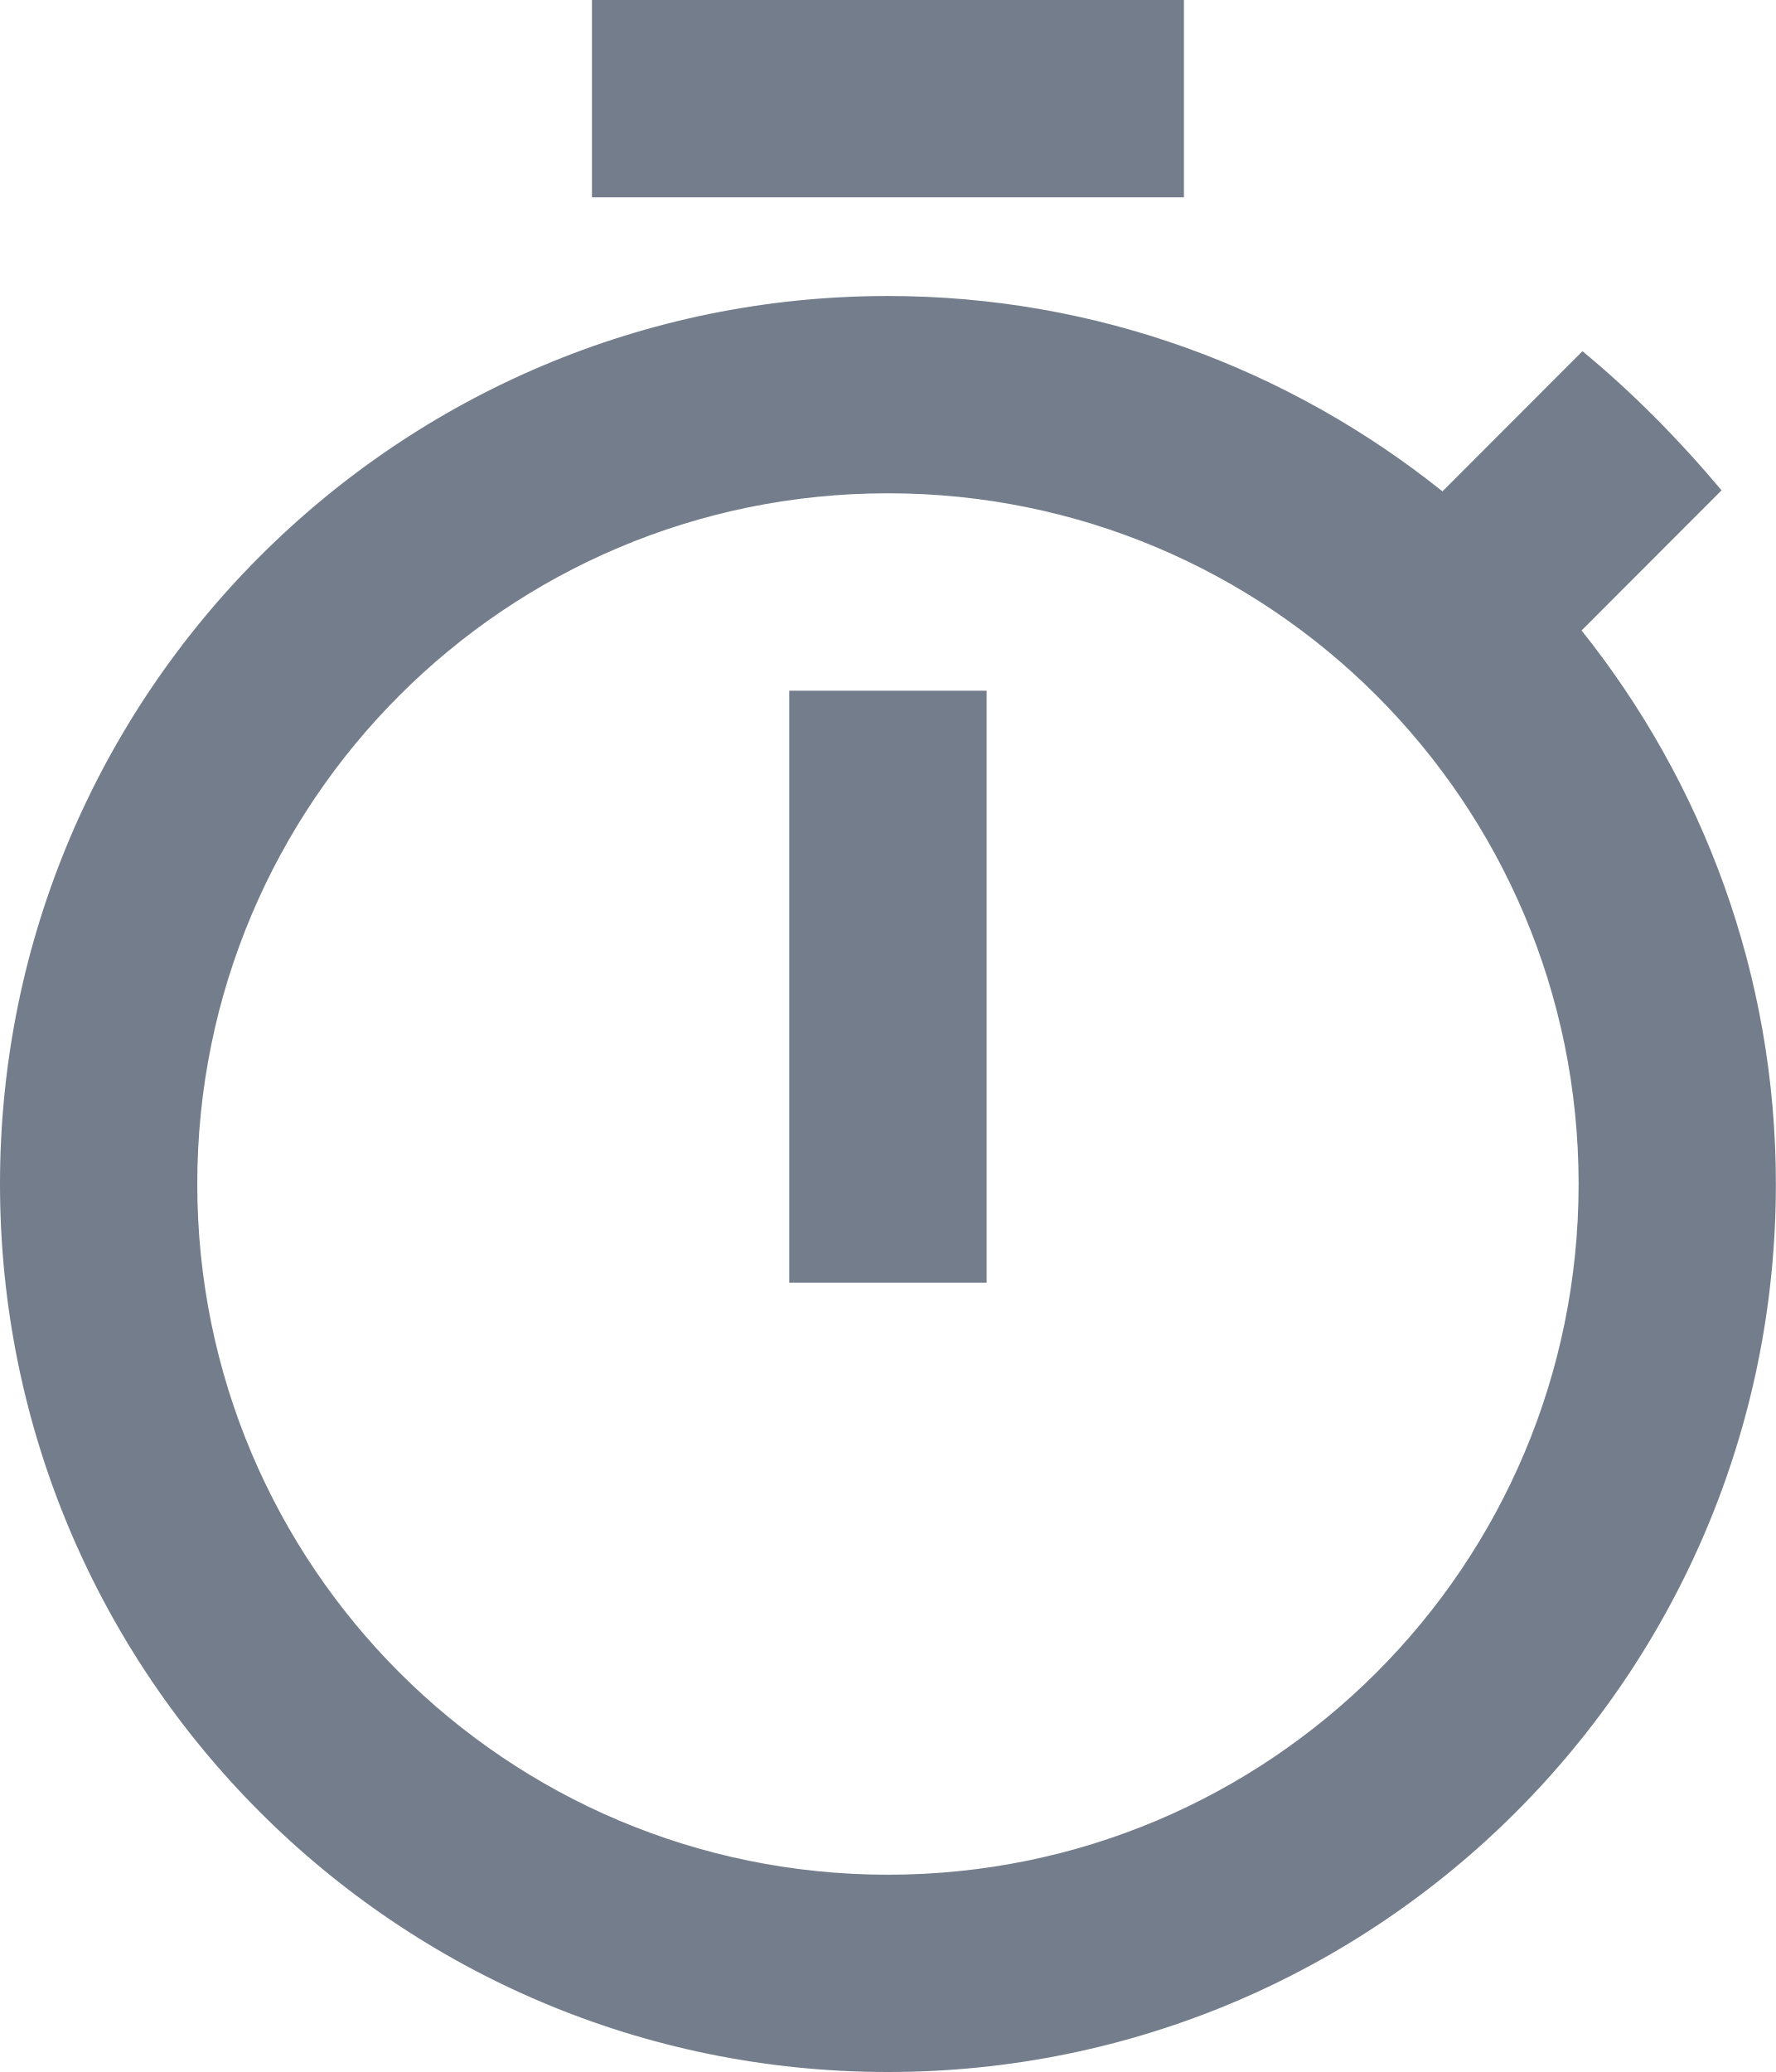
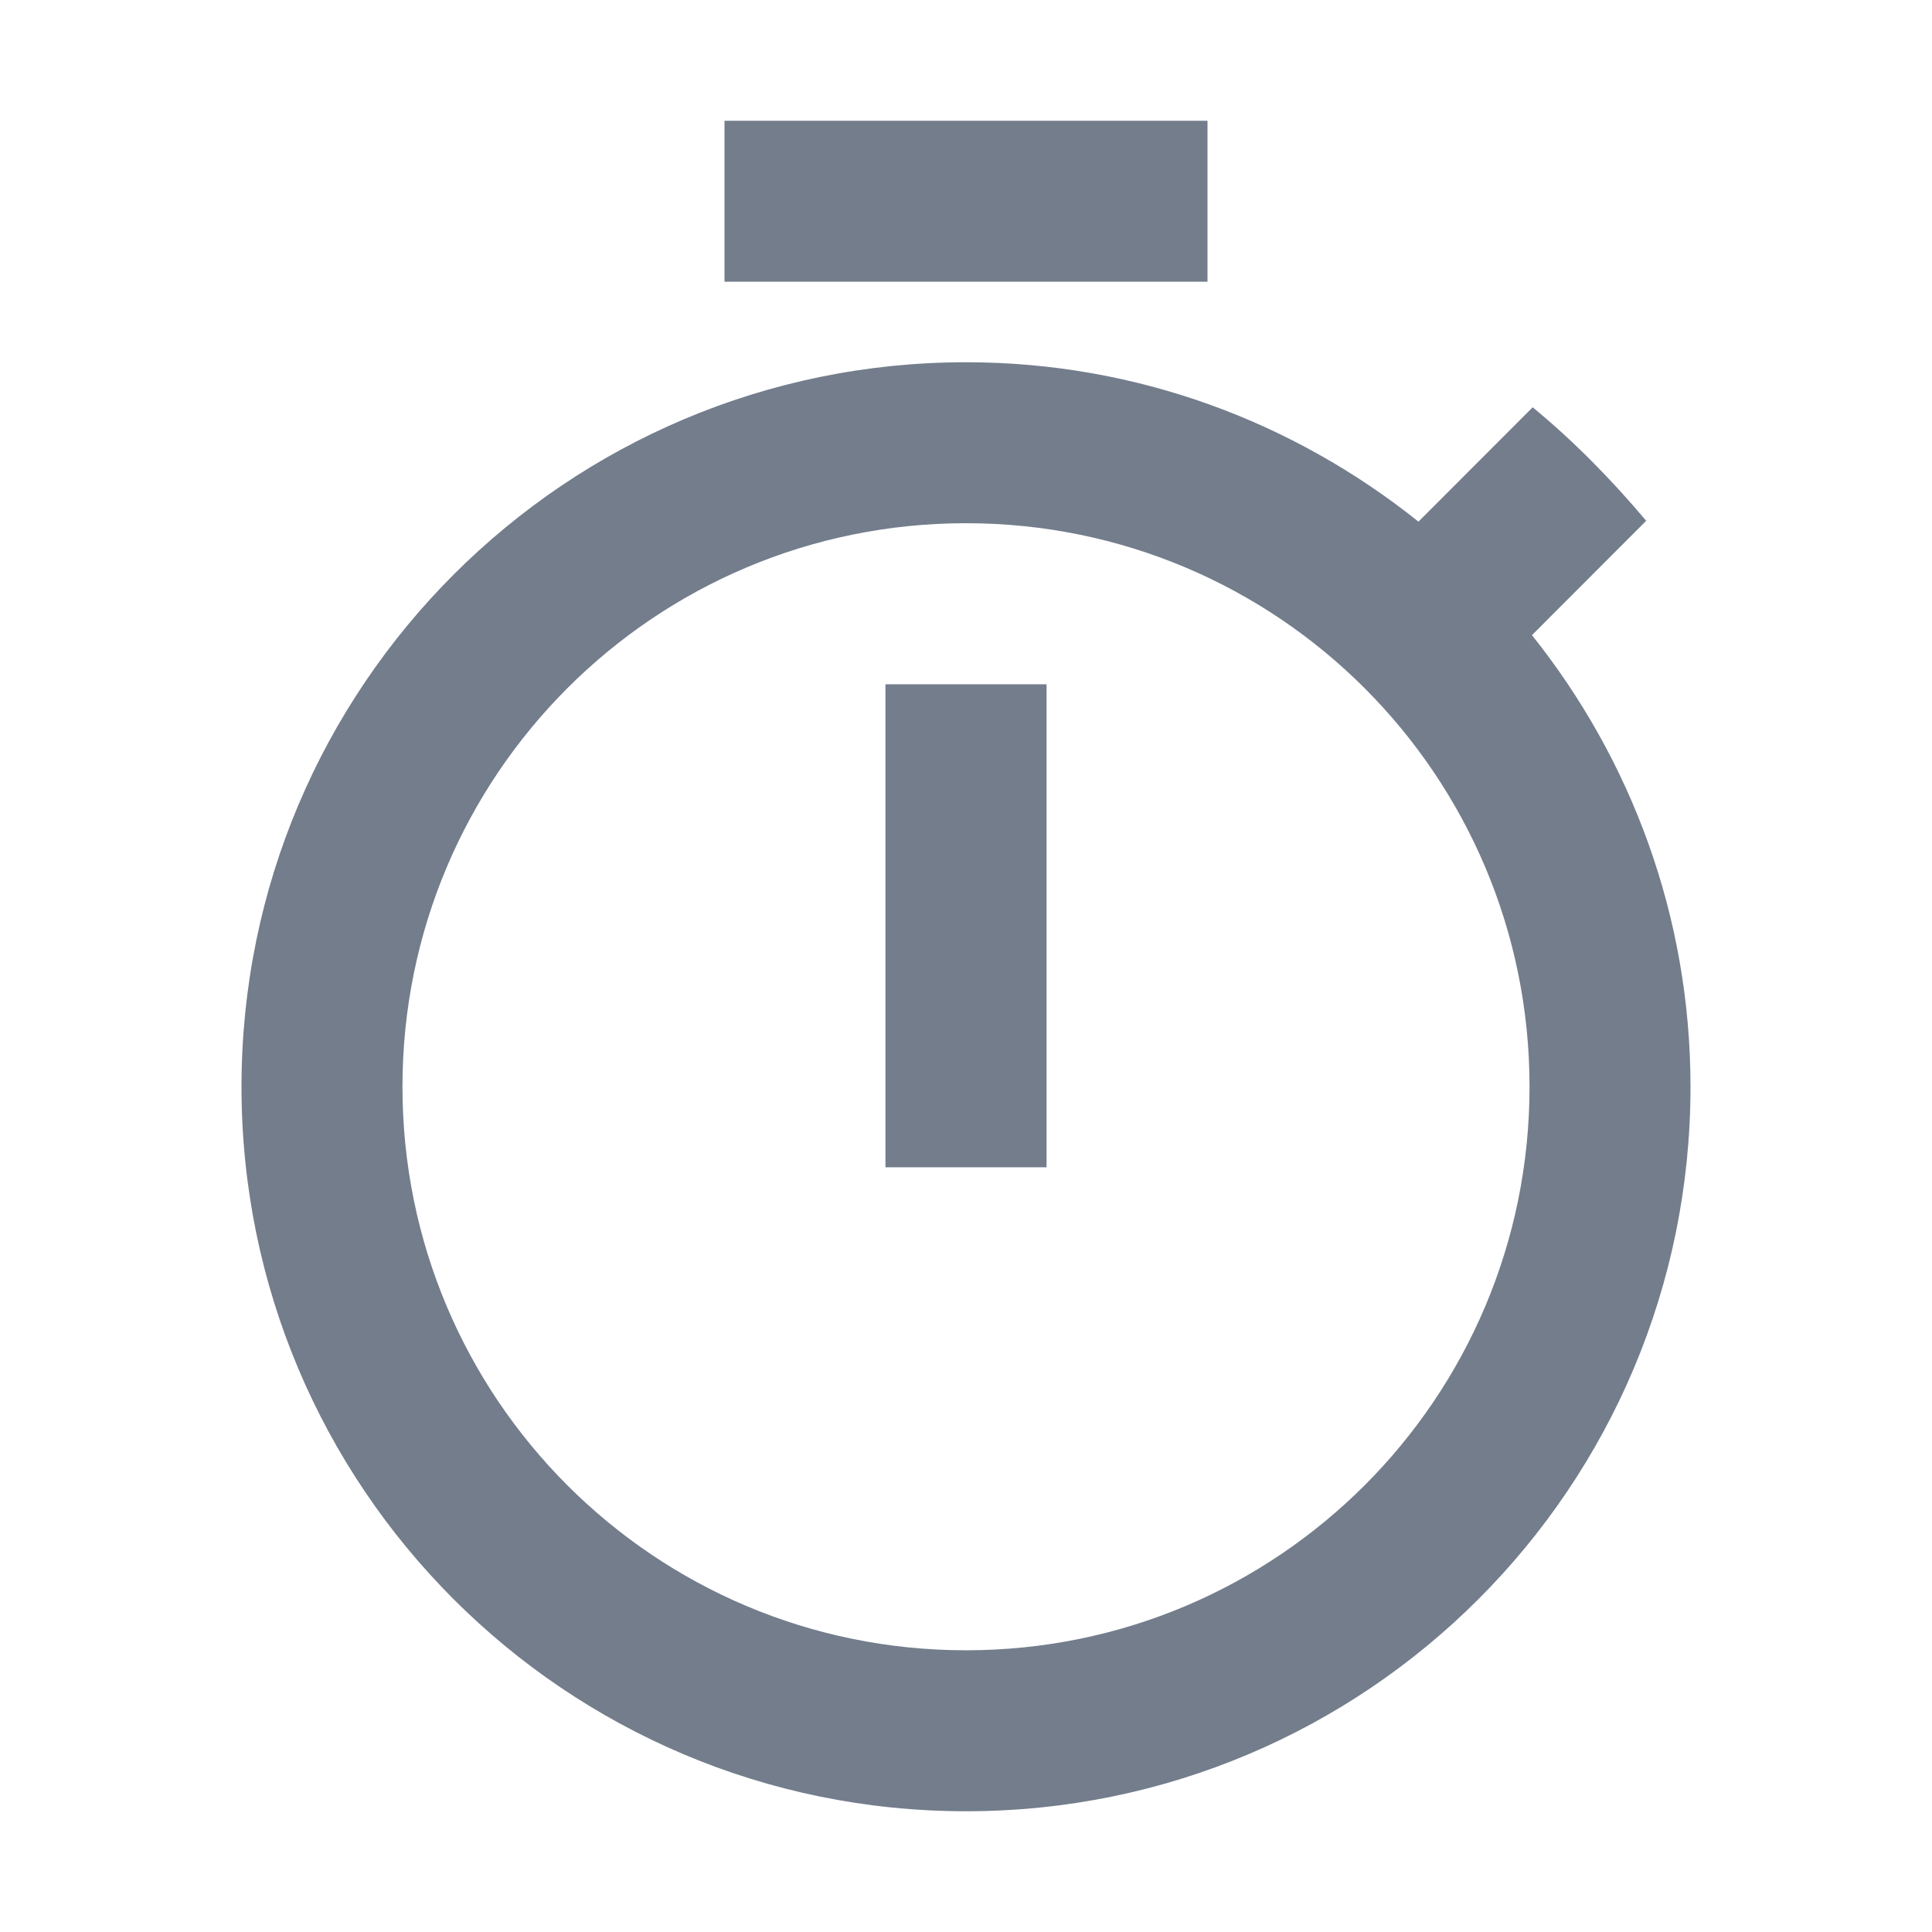
- <svg xmlns="http://www.w3.org/2000/svg" width="12" height="14" viewBox="0 0 12 14" fill="none">
-   <path d="M8 0H4V1.333H8V0ZM5.333 8.667H6.667V4.667H5.333V8.667ZM10.687 4.26L11.633 3.313C11.347 2.973 11.033 2.653 10.693 2.373L9.747 3.32C8.713 2.493 7.413 2 6 2C2.687 2 0 4.687 0 8C0 11.313 2.68 14 6 14C9.32 14 12 11.313 12 8C12 6.587 11.507 5.287 10.687 4.26ZM6 12.667C3.42 12.667 1.333 10.58 1.333 8C1.333 5.42 3.42 3.333 6 3.333C8.58 3.333 10.667 5.42 10.667 8C10.667 10.58 8.58 12.667 6 12.667Z" fill="#737D8C" />
+ <svg xmlns="http://www.w3.org/2000/svg" width="16" height="16" viewBox="0 0 16 16" fill="none">
+   <path d="M10 1H6V2.333H10V1ZM7.333 9.667H8.667V5.667H7.333V9.667ZM12.687 5.26L13.633 4.313C13.347 3.973 13.033 3.653 12.693 3.373L11.747 4.32C10.713 3.493 9.413 3 8 3C4.687 3 2 5.687 2 9C2 12.313 4.68 15 8 15C11.32 15 14 12.313 14 9C14 7.587 13.507 6.287 12.687 5.26ZM8 13.667C5.42 13.667 3.333 11.58 3.333 9C3.333 6.42 5.42 4.333 8 4.333C10.58 4.333 12.667 6.42 12.667 9C12.667 11.58 10.58 13.667 8 13.667Z" fill="#737D8C" />
</svg>
